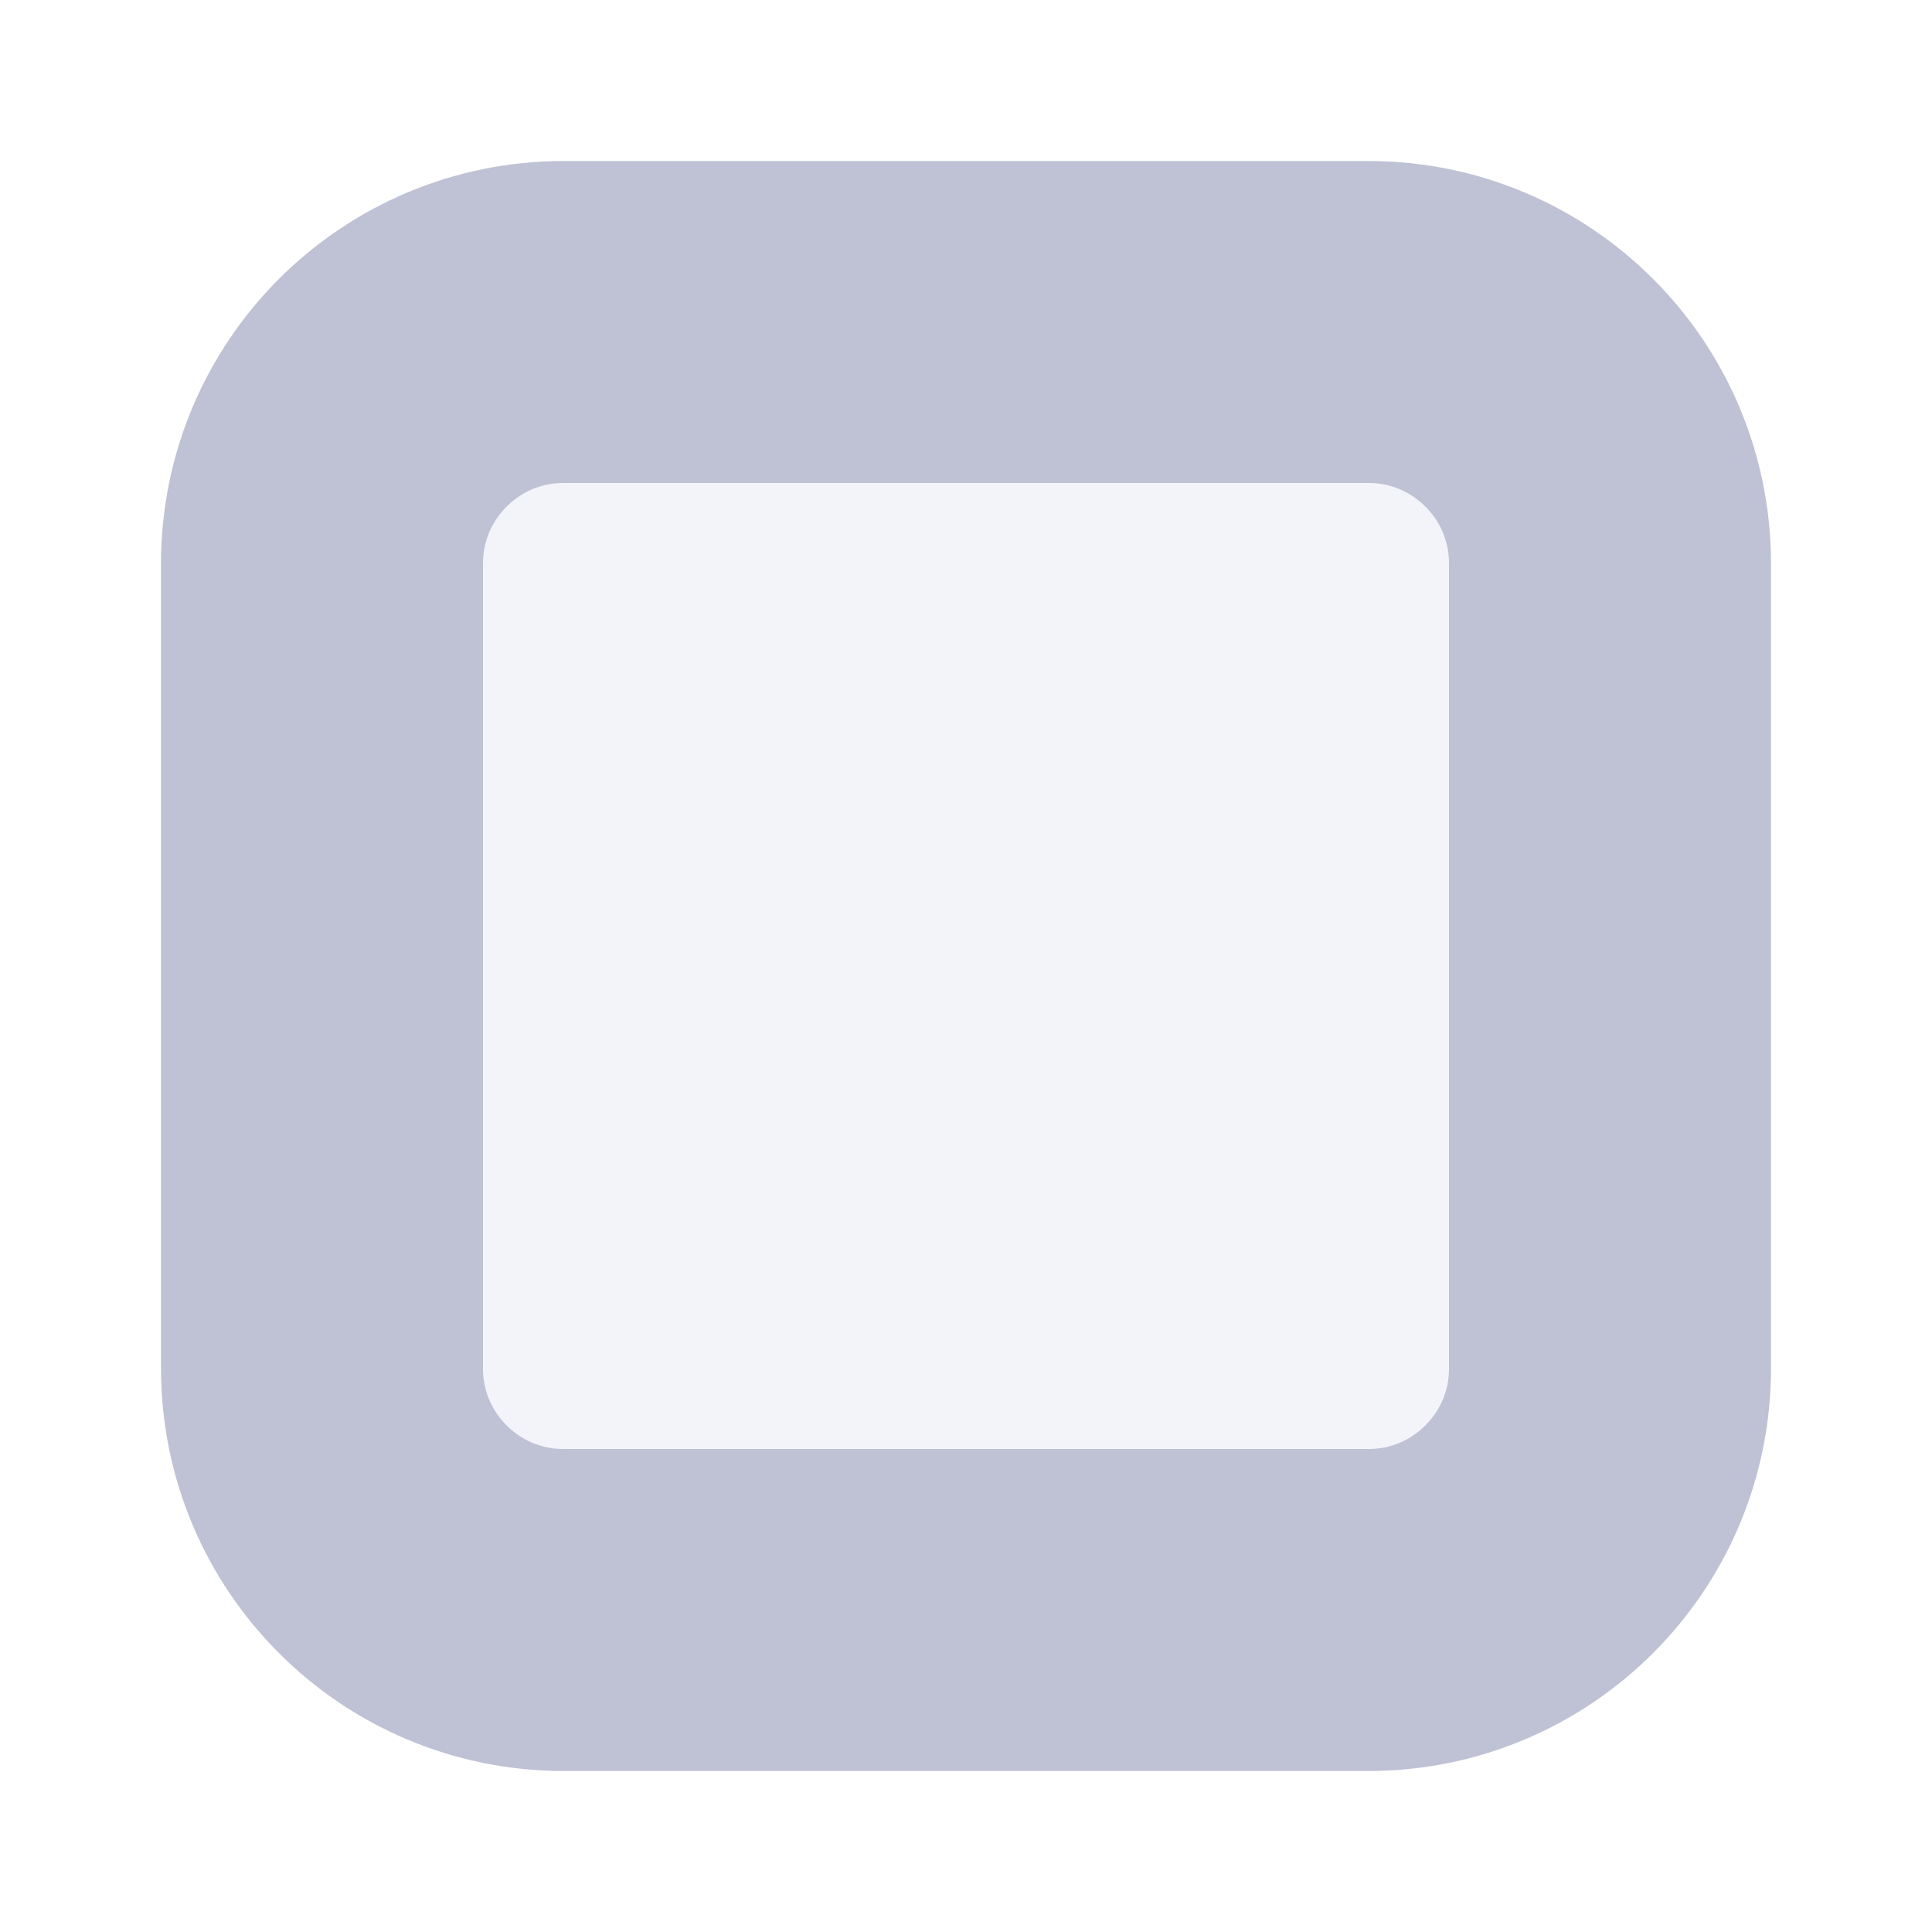
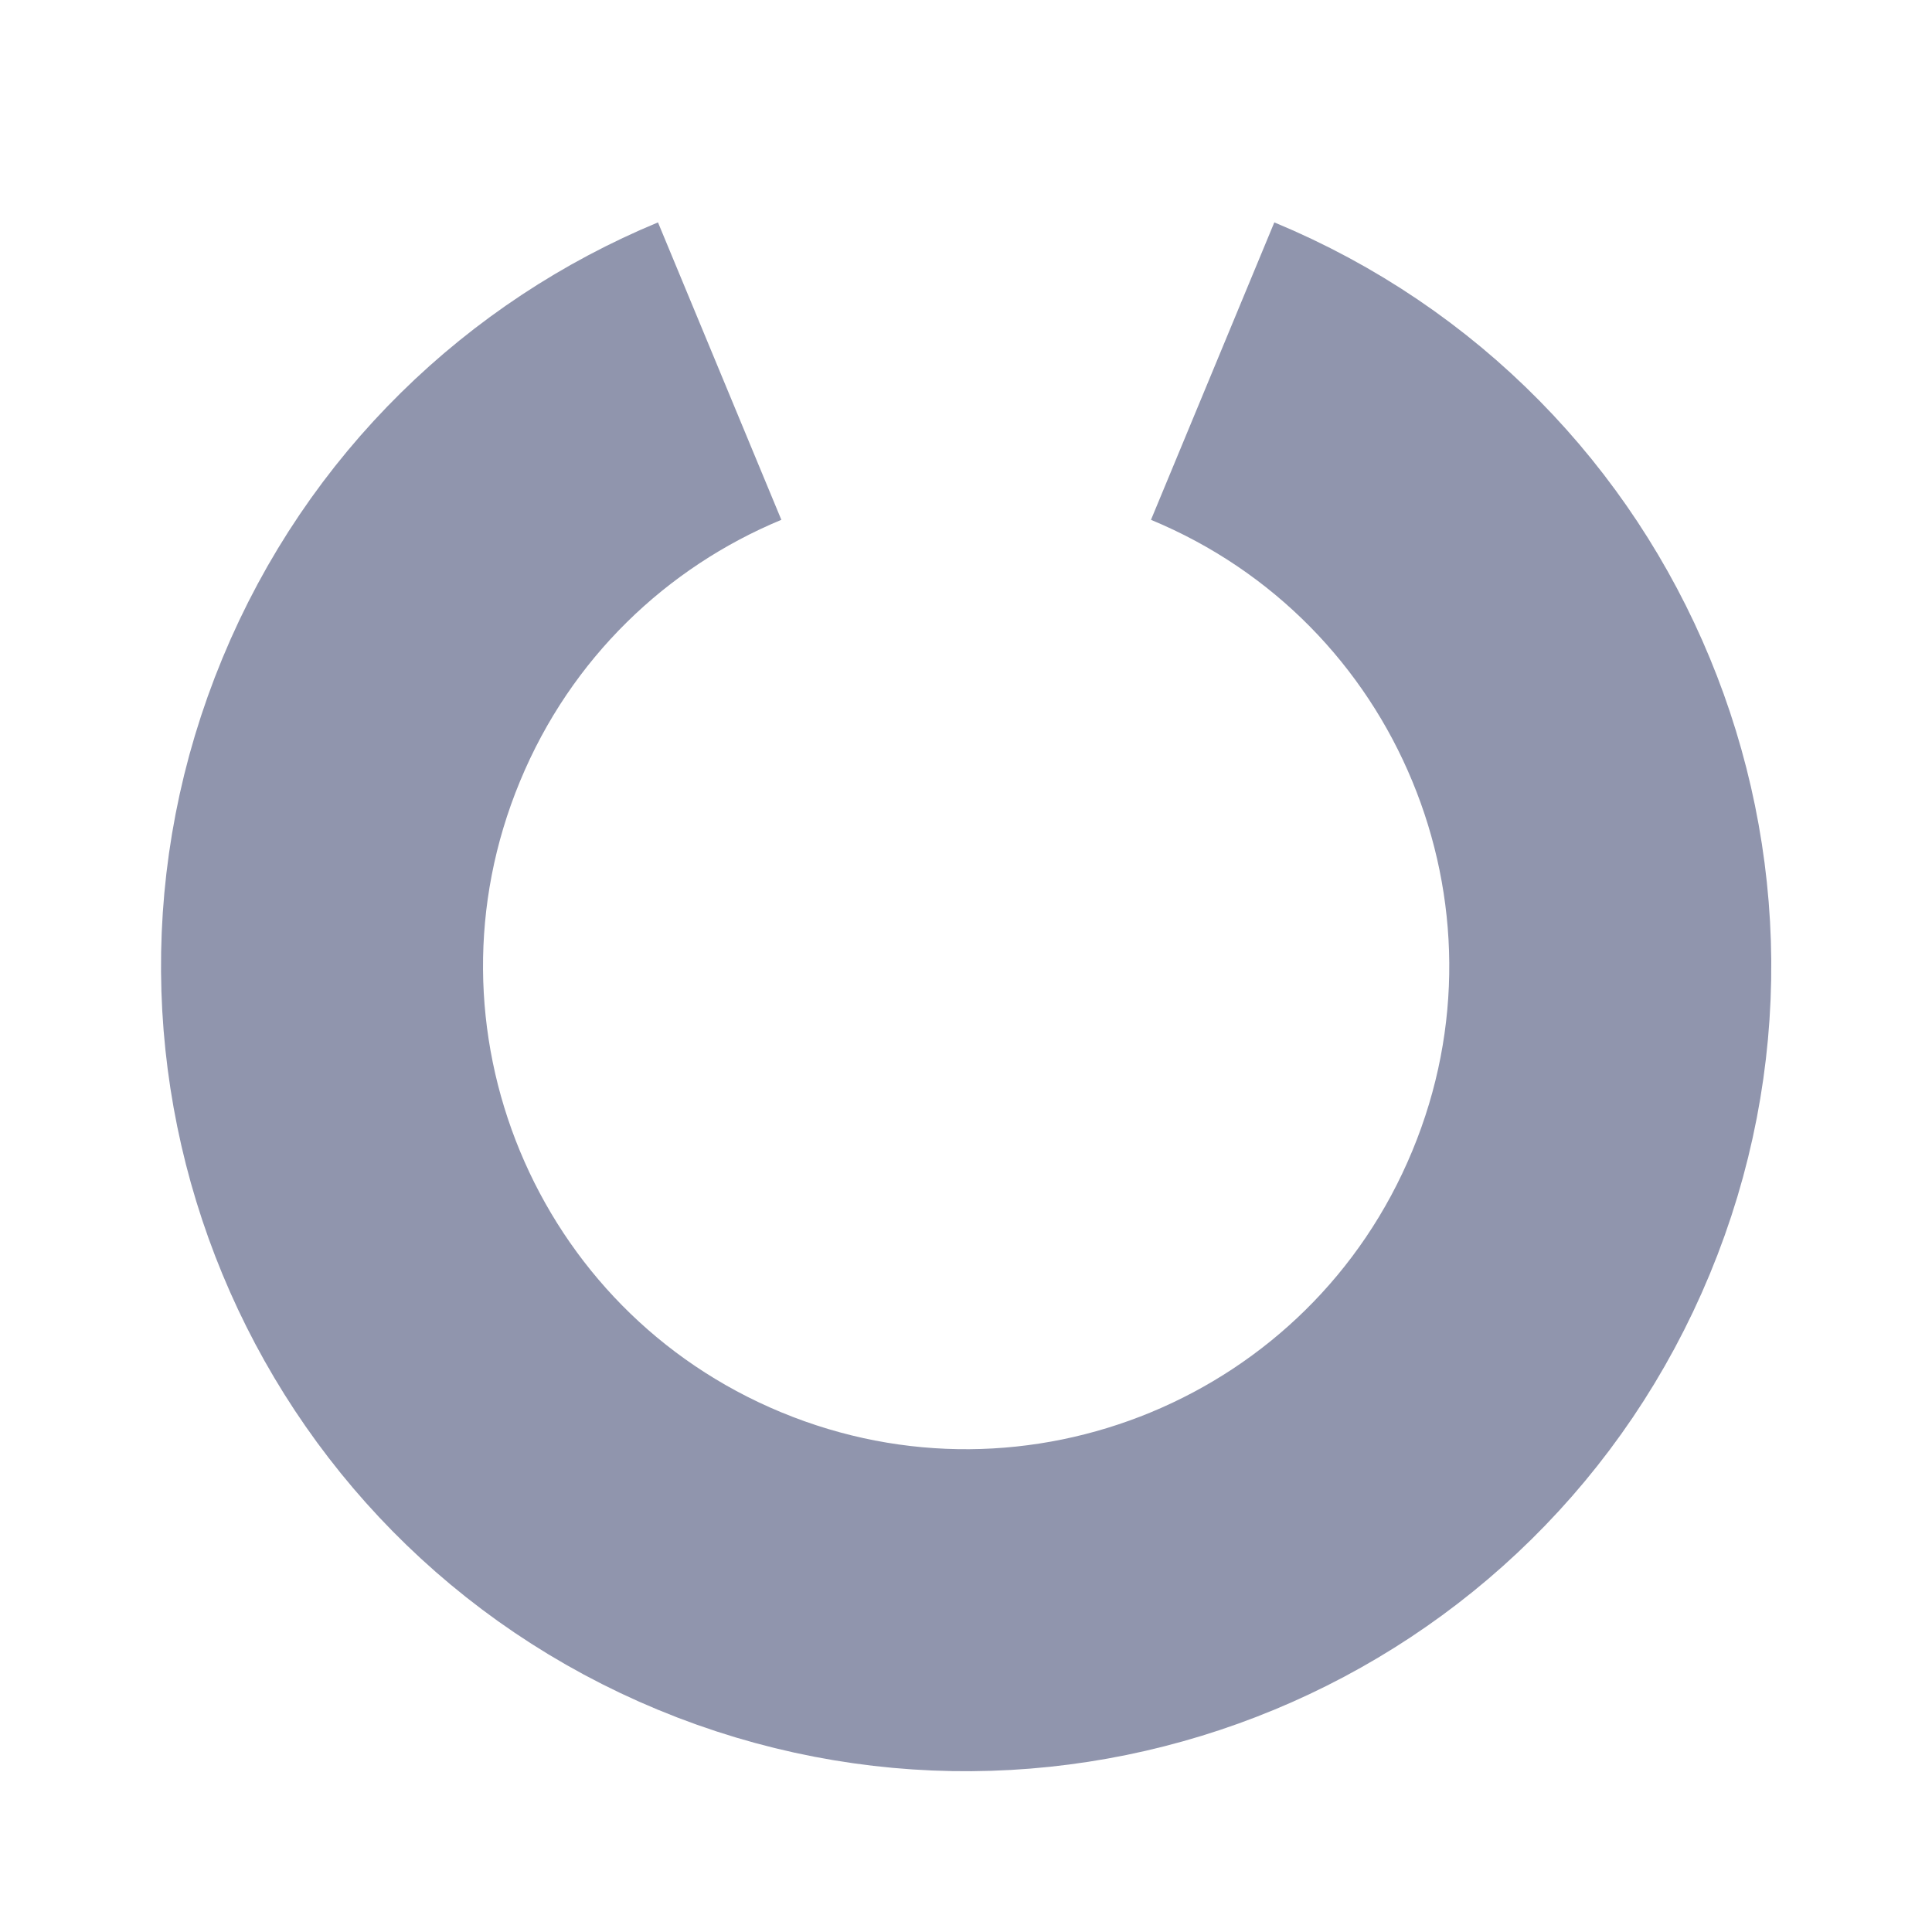
<svg xmlns="http://www.w3.org/2000/svg" width="12" height="12" viewBox="0 0 12 12" fill="none">
-   <path d="M2 8.5V3.5C2 2.672 2.672 2 3.5 2H8.5C9.328 2 10 2.672 10 3.5V8.5C10 9.328 9.328 10 8.5 10H3.5C2.672 10 2 9.328 2 8.5Z" fill="#F3F4FA" stroke="#BFC2D4" stroke-width="2" stroke-linecap="round" stroke-linejoin="round" class="icon-dark-stroke icon-light-fill" />
+   <path d="M4.47 2.305C3.525 2.697 2.728 3.45 2.306 4.47C1.46 6.511 2.429 8.851 4.47 9.696C6.511 10.541 8.851 9.572 9.696 7.531C10.119 6.511 10.088 5.416 9.696 4.47C9.305 3.524 8.552 2.728 7.532 2.305" class="icon-light" stroke="#9095AD" stroke-width="2" />
</svg>
